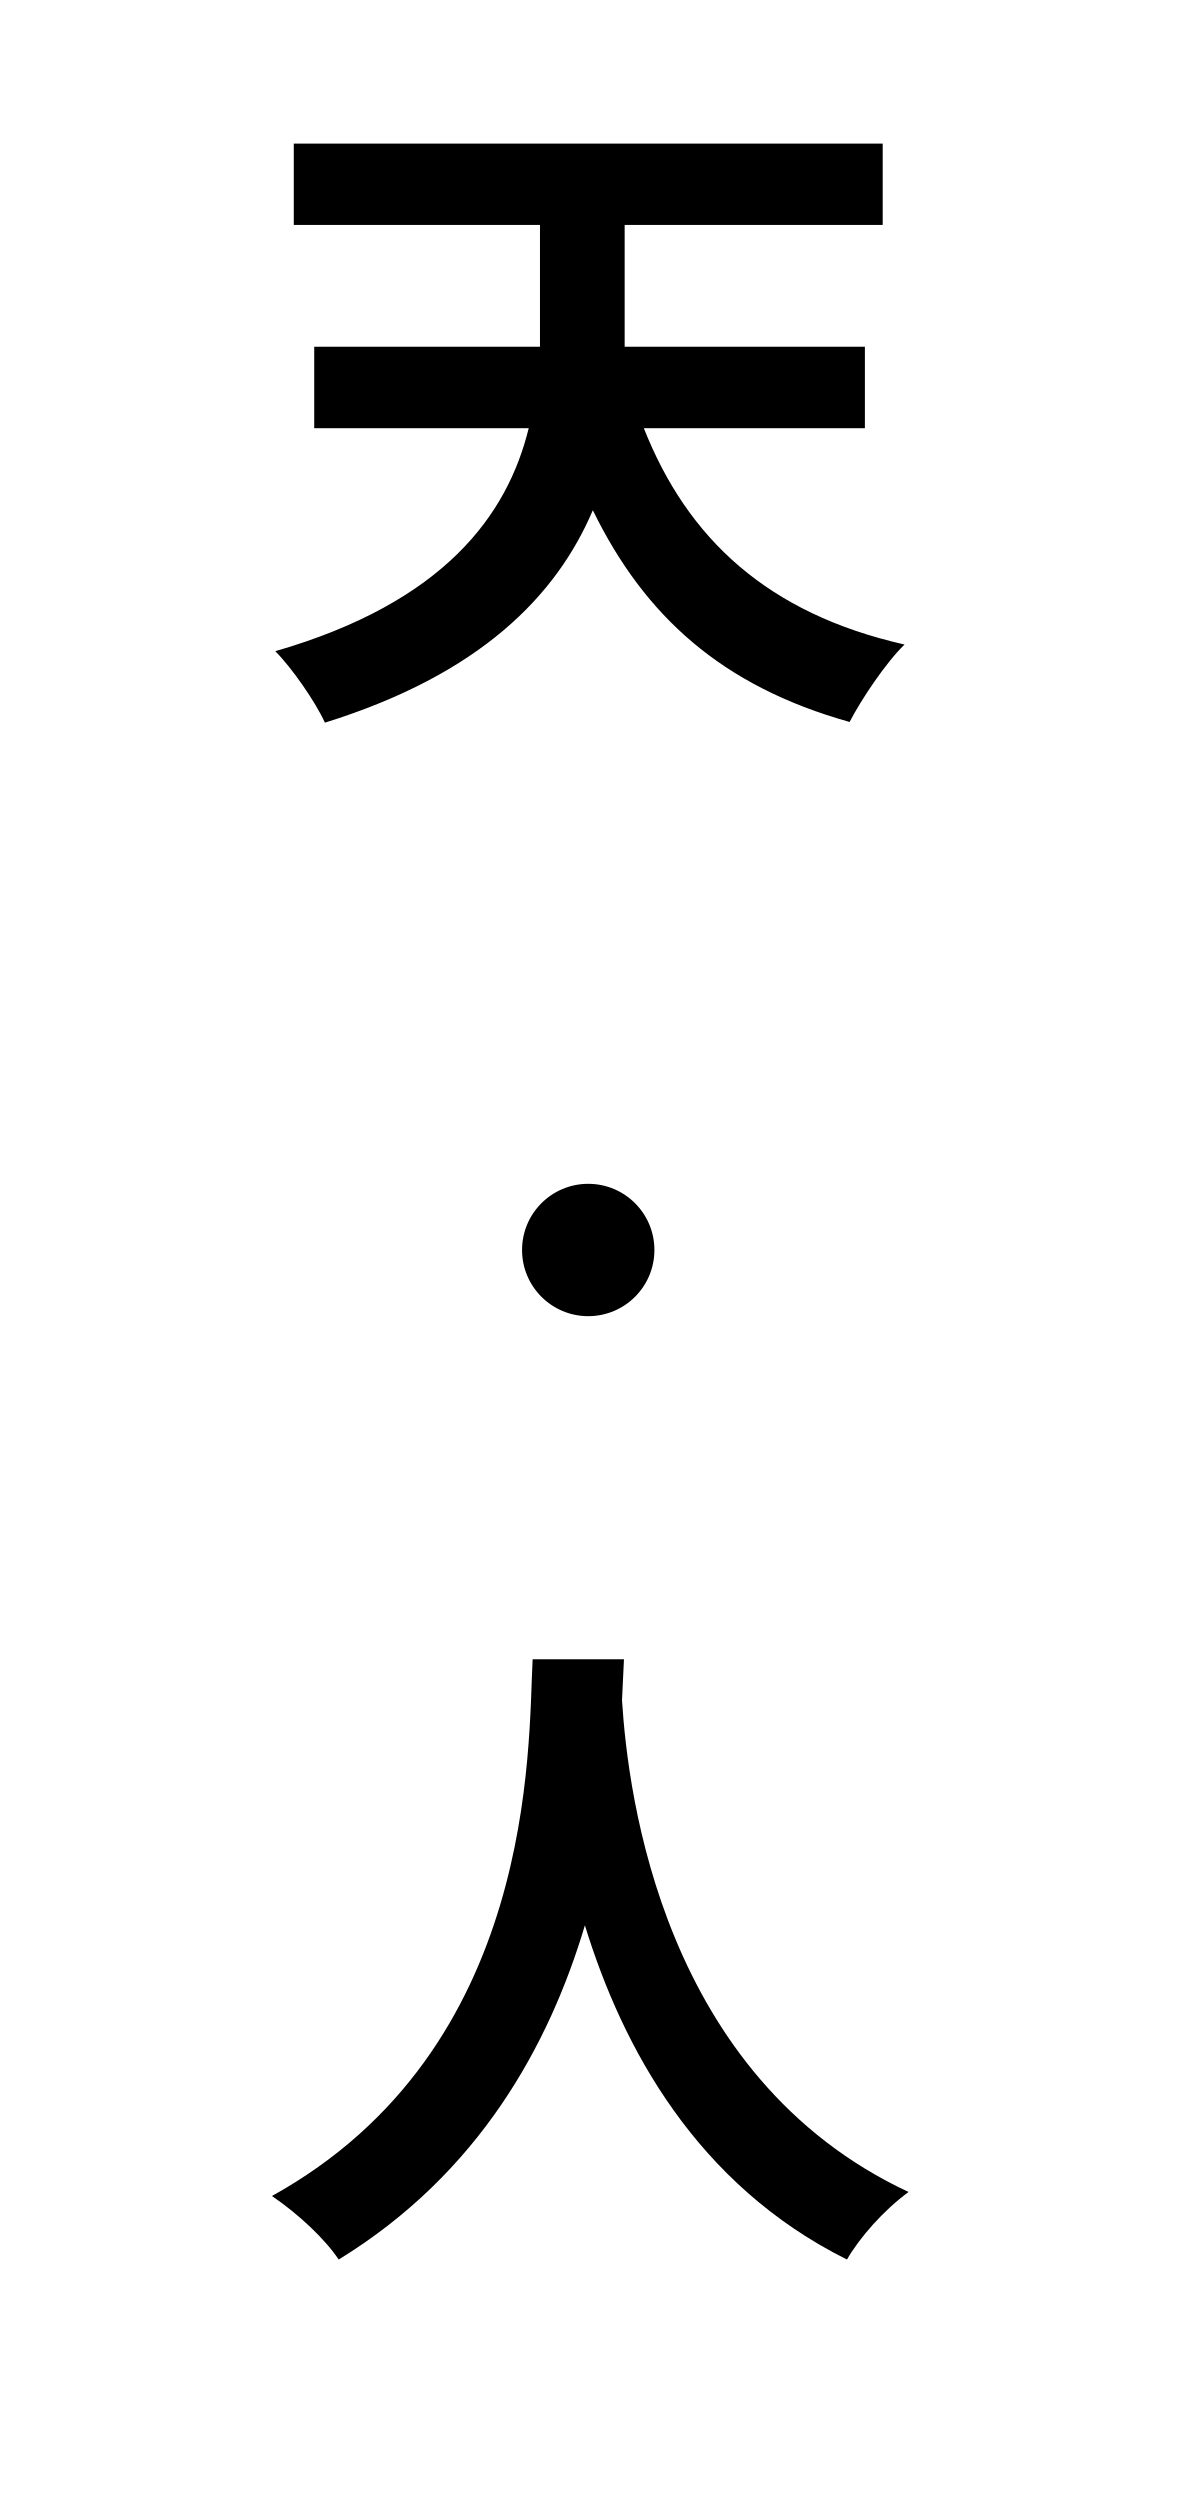
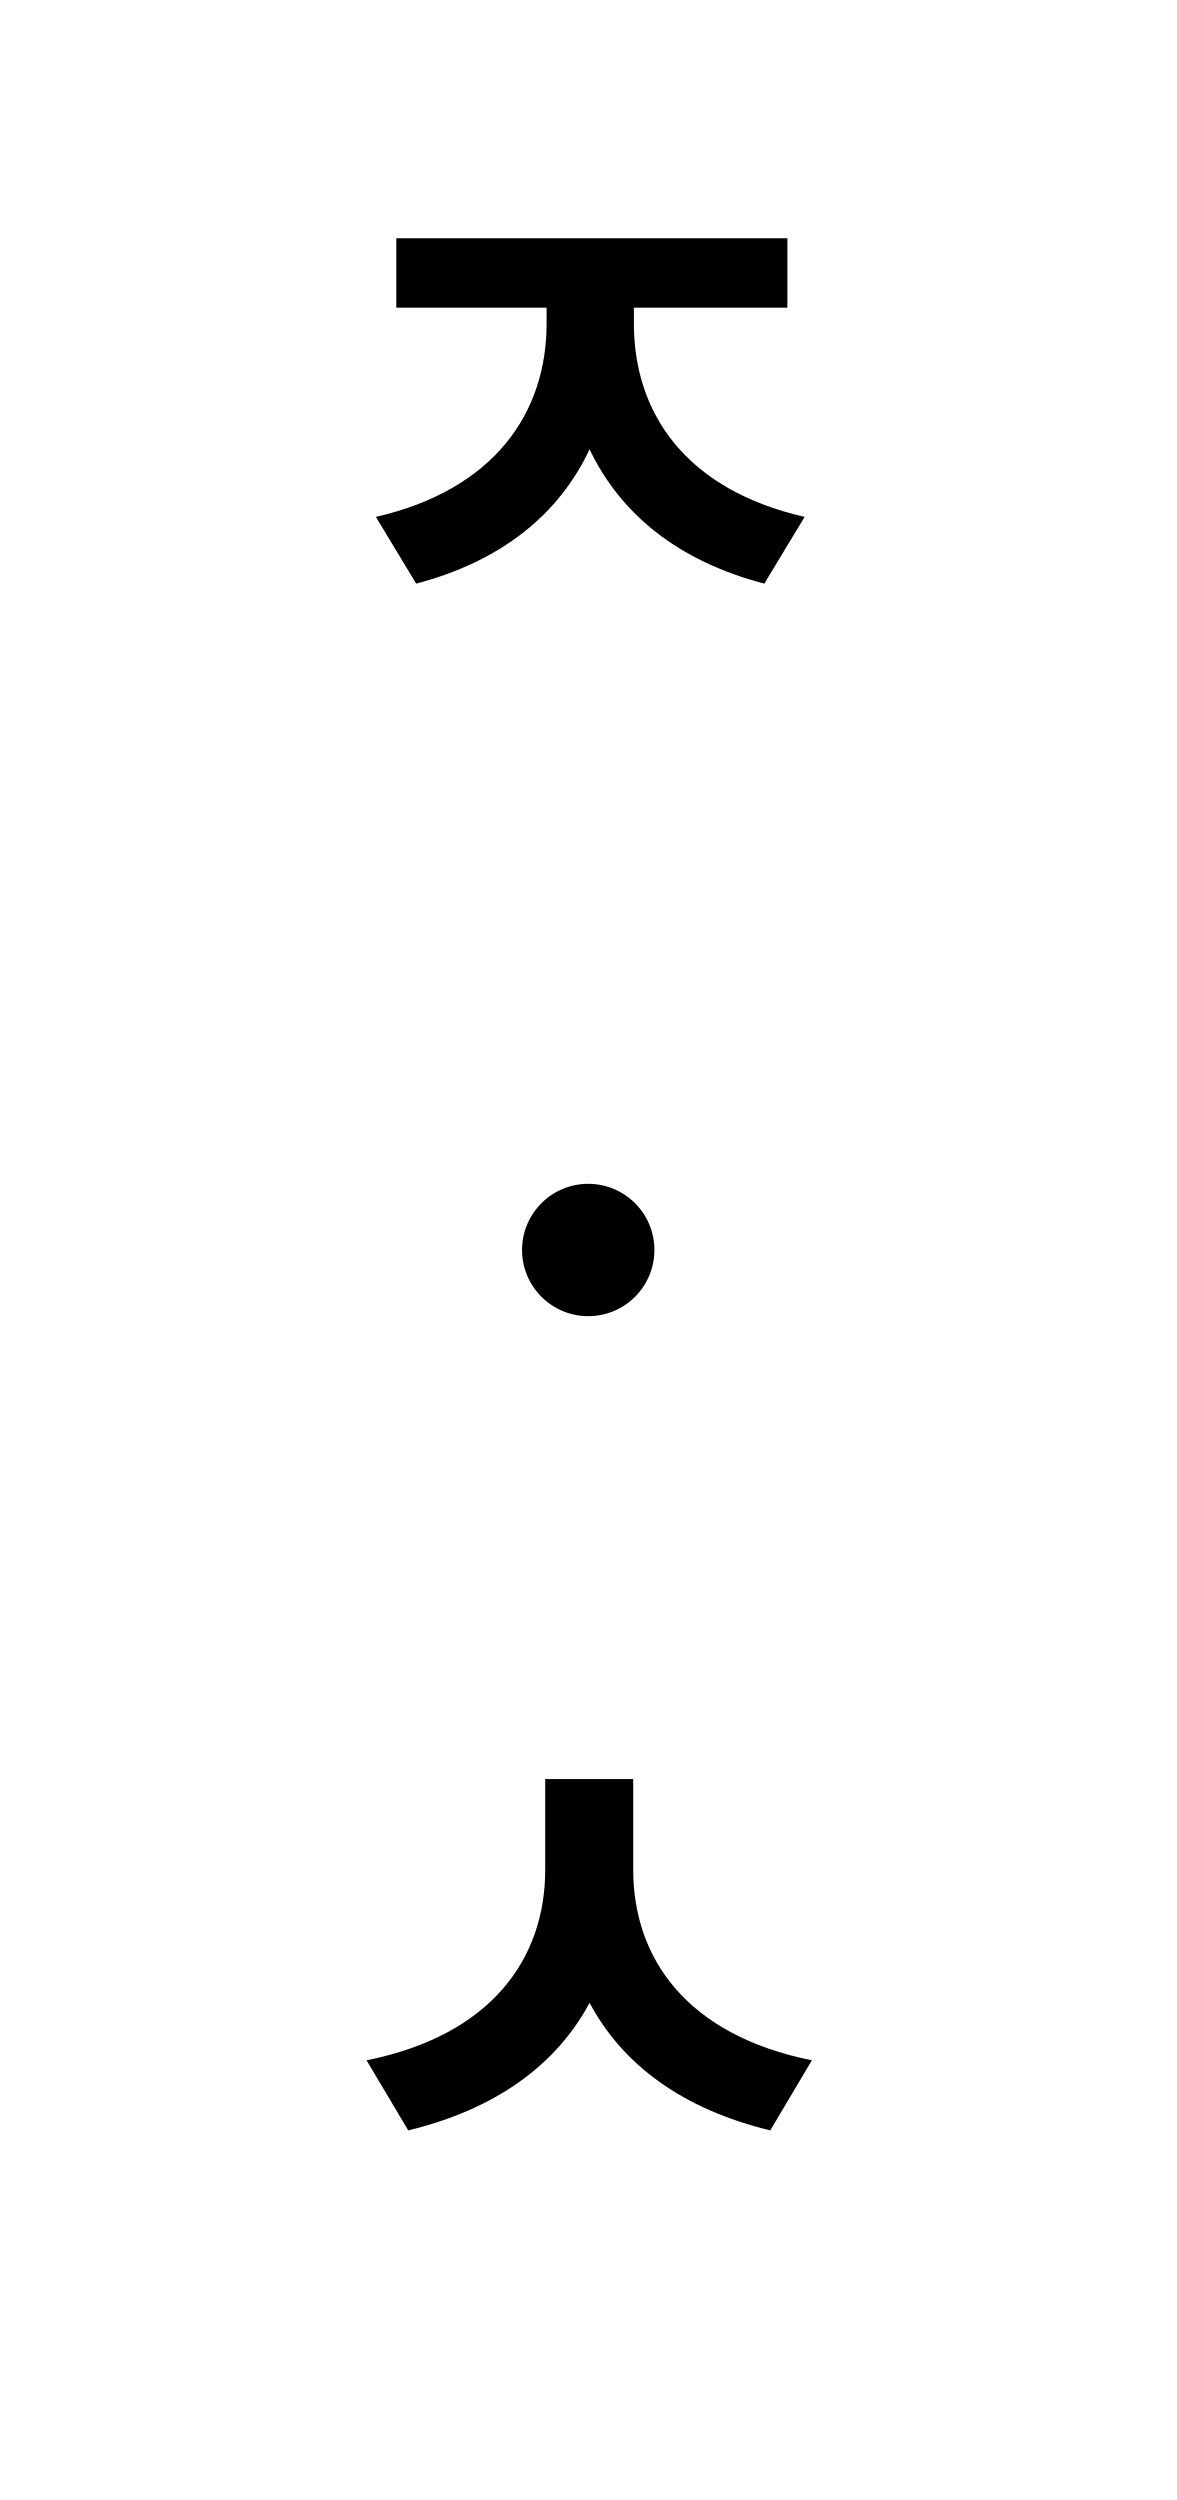
<svg xmlns="http://www.w3.org/2000/svg" viewBox="0 0 160 340">
-   <text x="80" y="90" text-anchor="middle" font-family="'Apple SD Gothic Neo','Malgun Gothic',sans-serif" font-weight="700" font-size="90" fill="#000000">天</text>
+   <text x="80" y="90" text-anchor="middle" font-family="'Apple SD Gothic Neo','Malgun Gothic',sans-serif" font-weight="700" font-size="90" fill="#000000">ㅈ</text>
  <circle cx="80" cy="170" r="9" fill="#000000" />
-   <text x="80" y="300" text-anchor="middle" font-family="'Apple SD Gothic Neo','Malgun Gothic',sans-serif" font-weight="700" font-size="90" fill="#000000">人</text>
+   <text x="80" y="300" text-anchor="middle" font-family="'Apple SD Gothic Neo','Malgun Gothic',sans-serif" font-weight="700" font-size="90" fill="#000000">ㅅ</text>
</svg>
